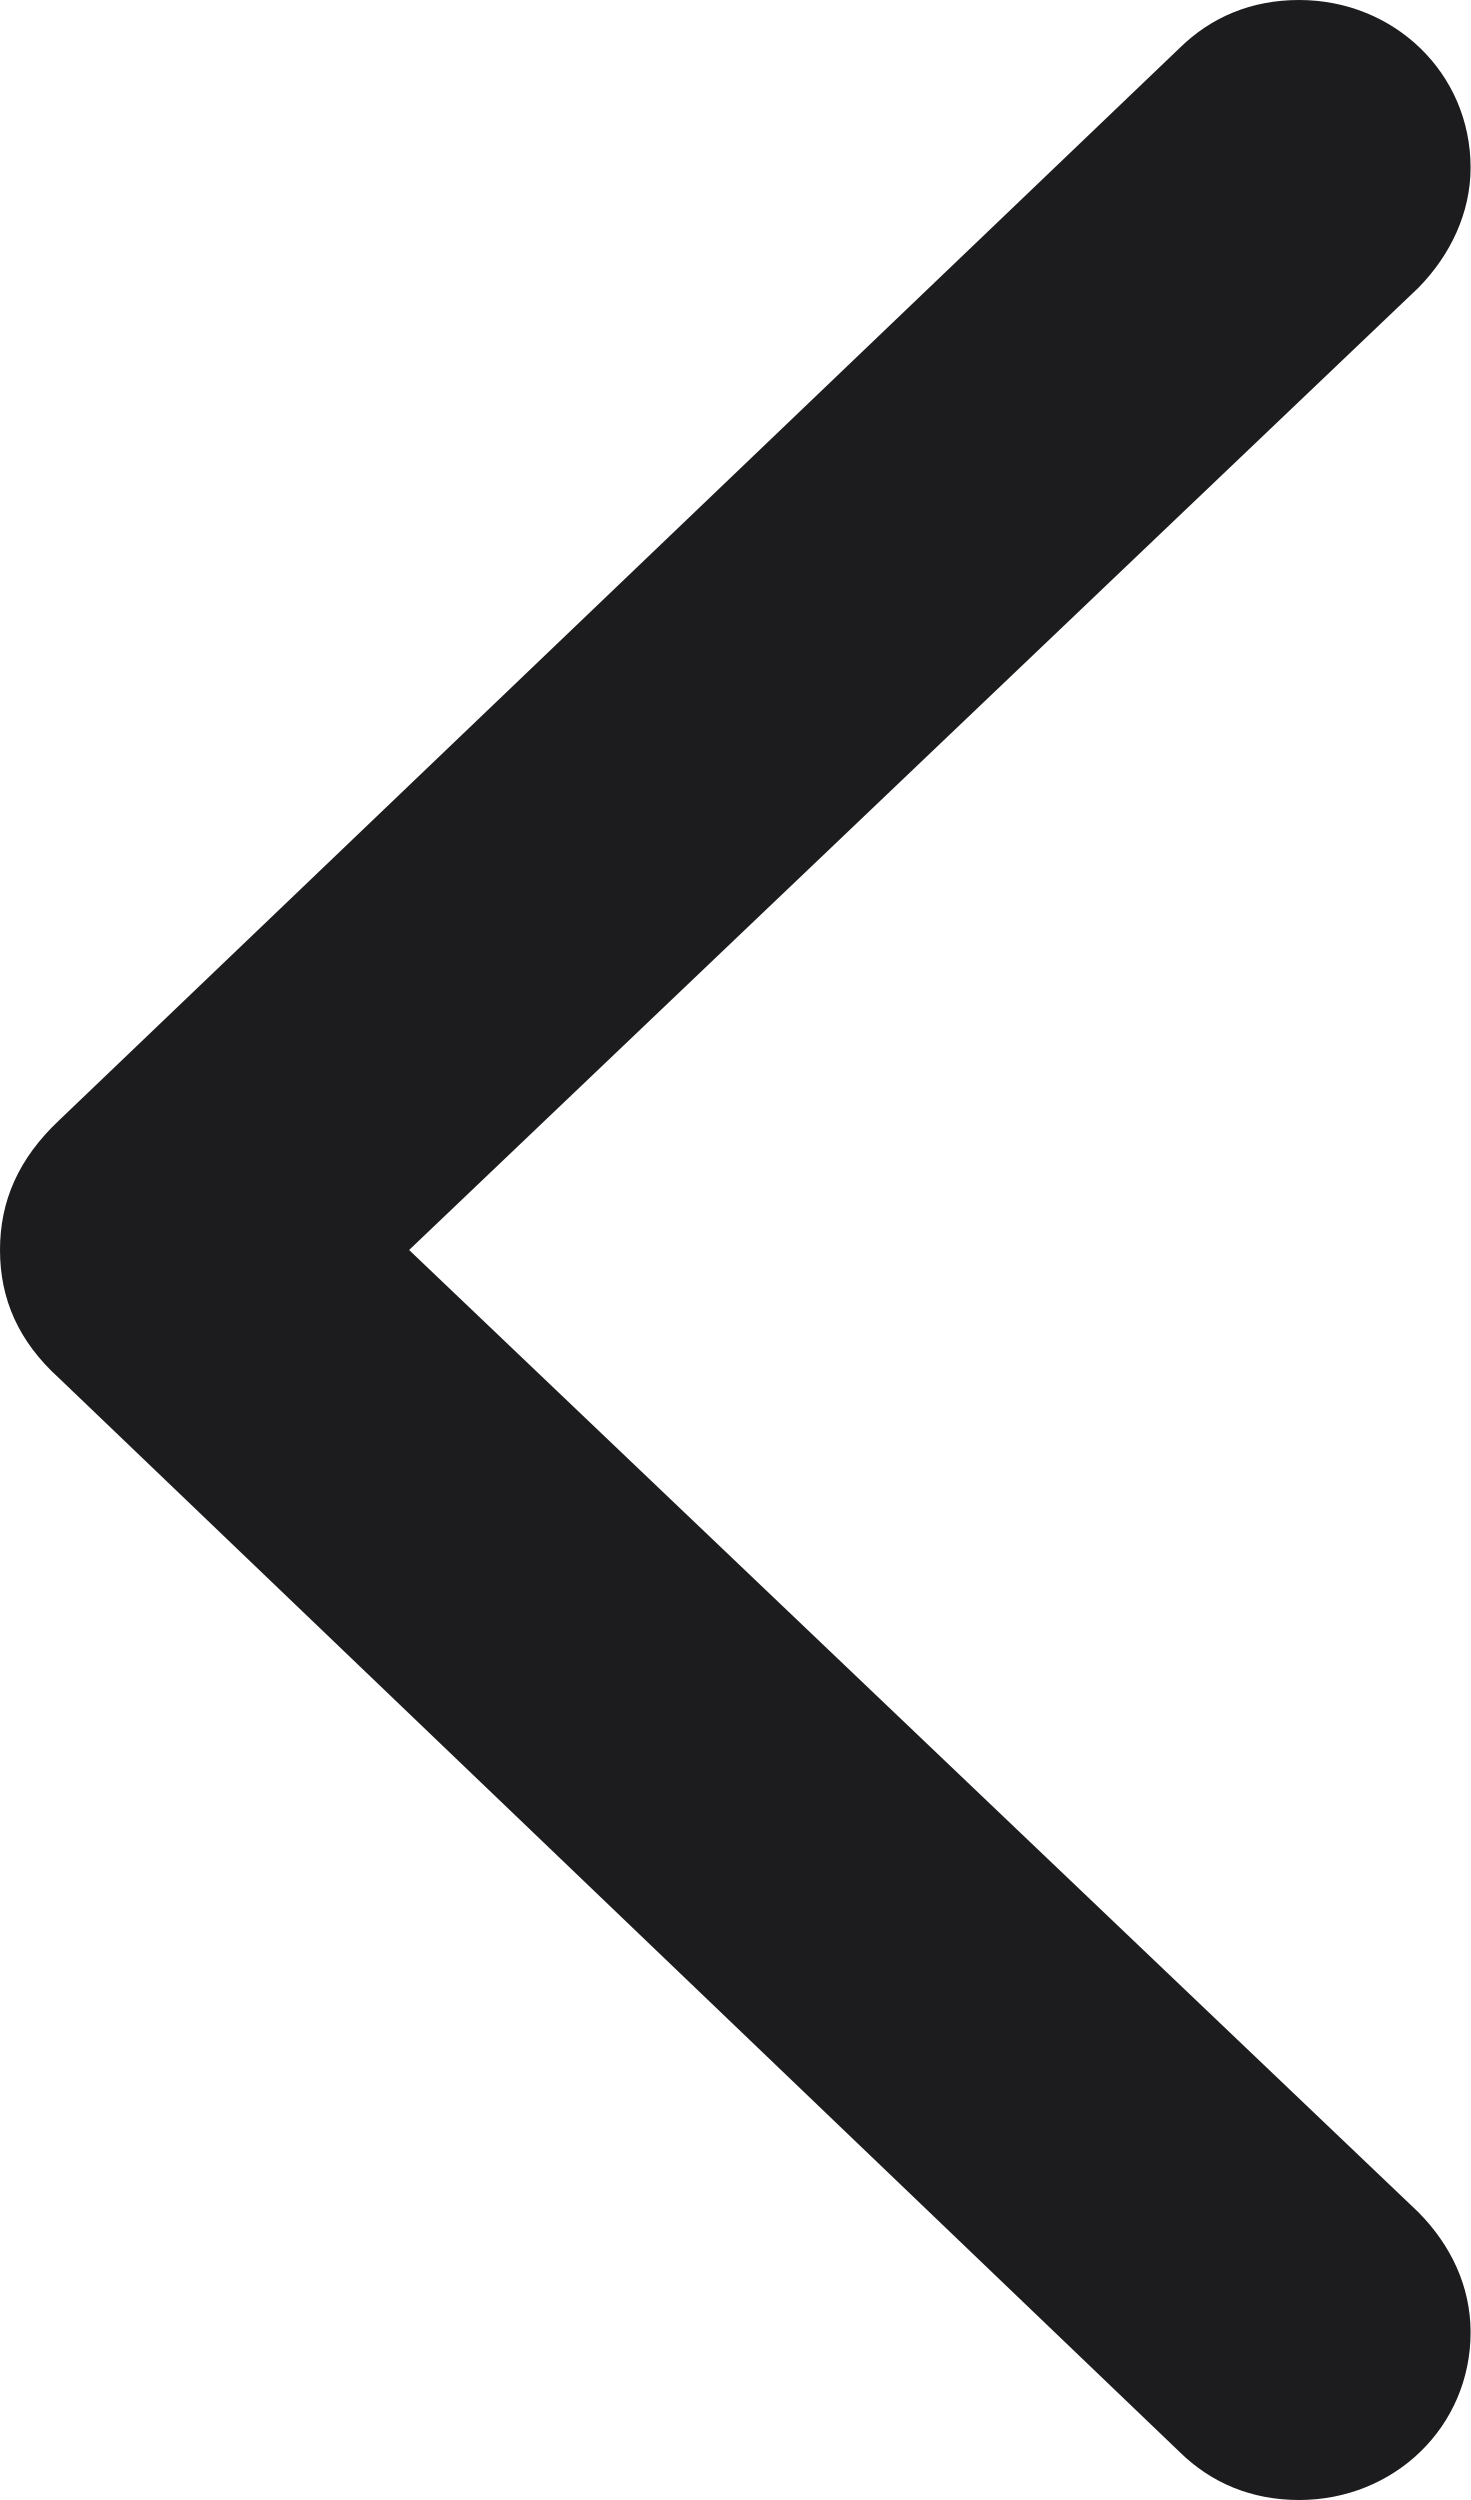
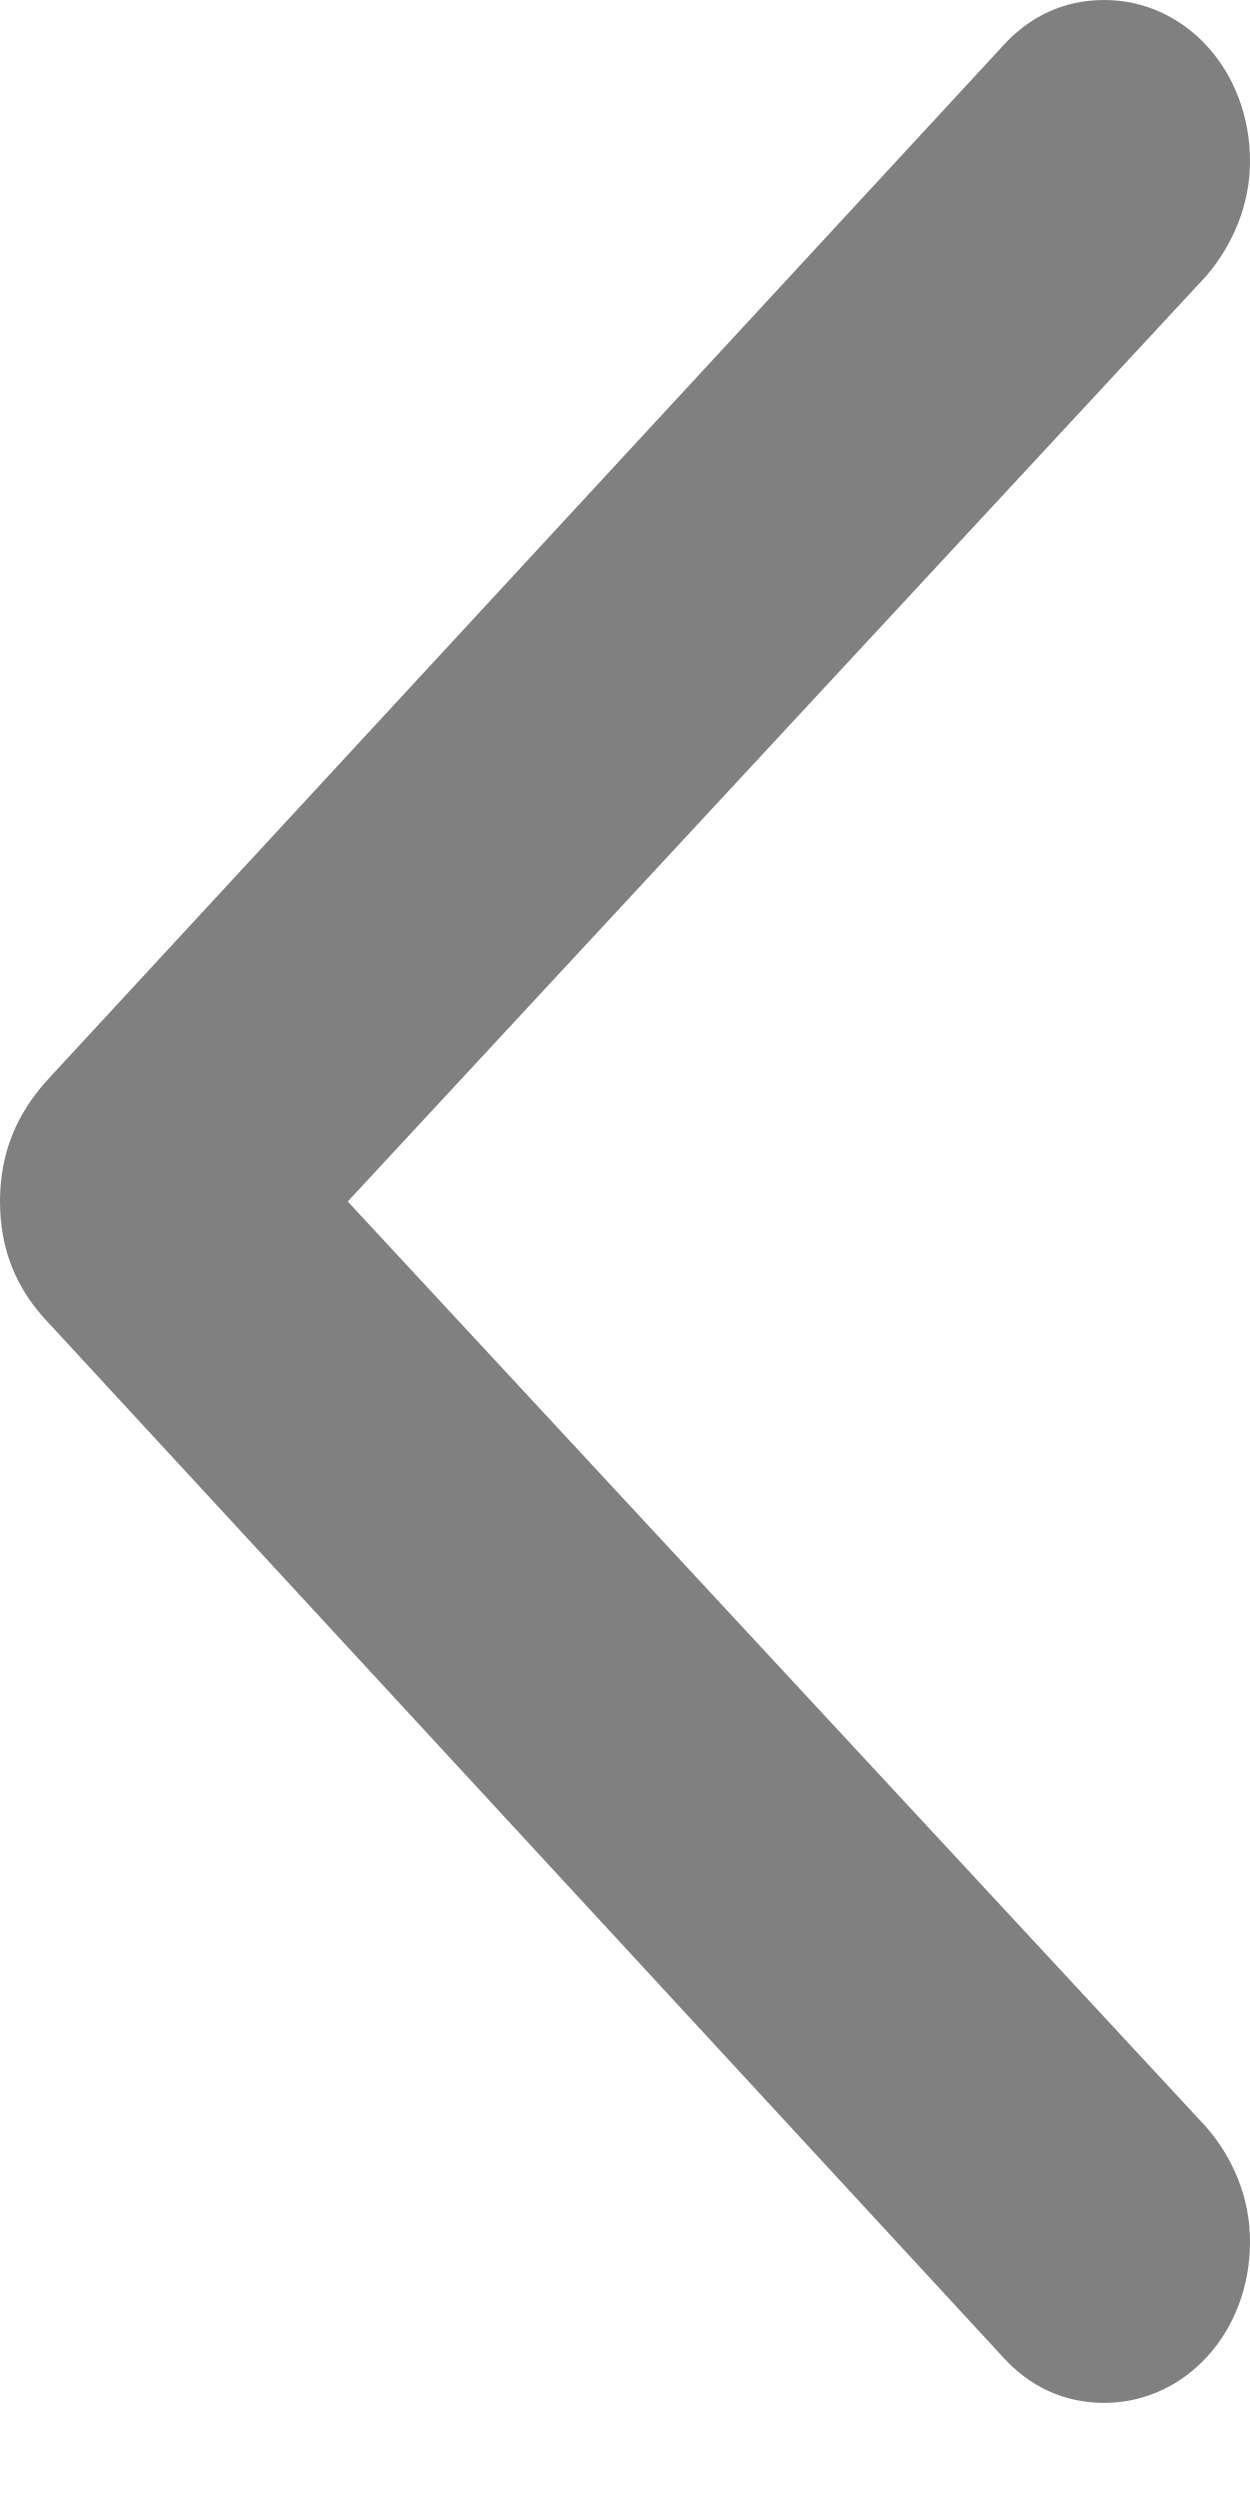
- <svg xmlns="http://www.w3.org/2000/svg" width="10" height="17" viewBox="0 0 10 17" fill="none">
-   <path d="M0 8.5C0 8.835 0.127 9.123 0.402 9.372L8.022 16.674C8.237 16.885 8.511 17 8.834 17C9.481 17 10 16.502 10 15.86C10 15.543 9.863 15.265 9.647 15.045L2.782 8.5L9.647 1.955C9.863 1.734 10 1.447 10 1.14C10 0.498 9.481 0 8.834 0C8.511 0 8.237 0.115 8.022 0.326L0.402 7.618C0.127 7.877 0 8.165 0 8.5Z" fill="#1C1C1E" />
+ <svg xmlns="http://www.w3.org/2000/svg" width="10" height="20" viewBox="0 0 10 20" fill="none">
+   <path d="M0 9.612C0 9.991 0.127 10.316 0.402 10.598L8.022 18.855C8.237 19.093 8.511 19.223 8.834 19.223C9.481 19.223 10 18.66 10 17.934C10 17.576 9.863 17.262 9.647 17.013L2.782 9.612L9.647 2.211C9.863 1.961 10 1.636 10 1.29C10 0.563 9.481 0 8.834 0C8.511 0 8.237 0.13 8.022 0.368L0.402 8.615C0.127 8.907 0 9.232 0 9.612Z" fill="#808080" />
</svg>
